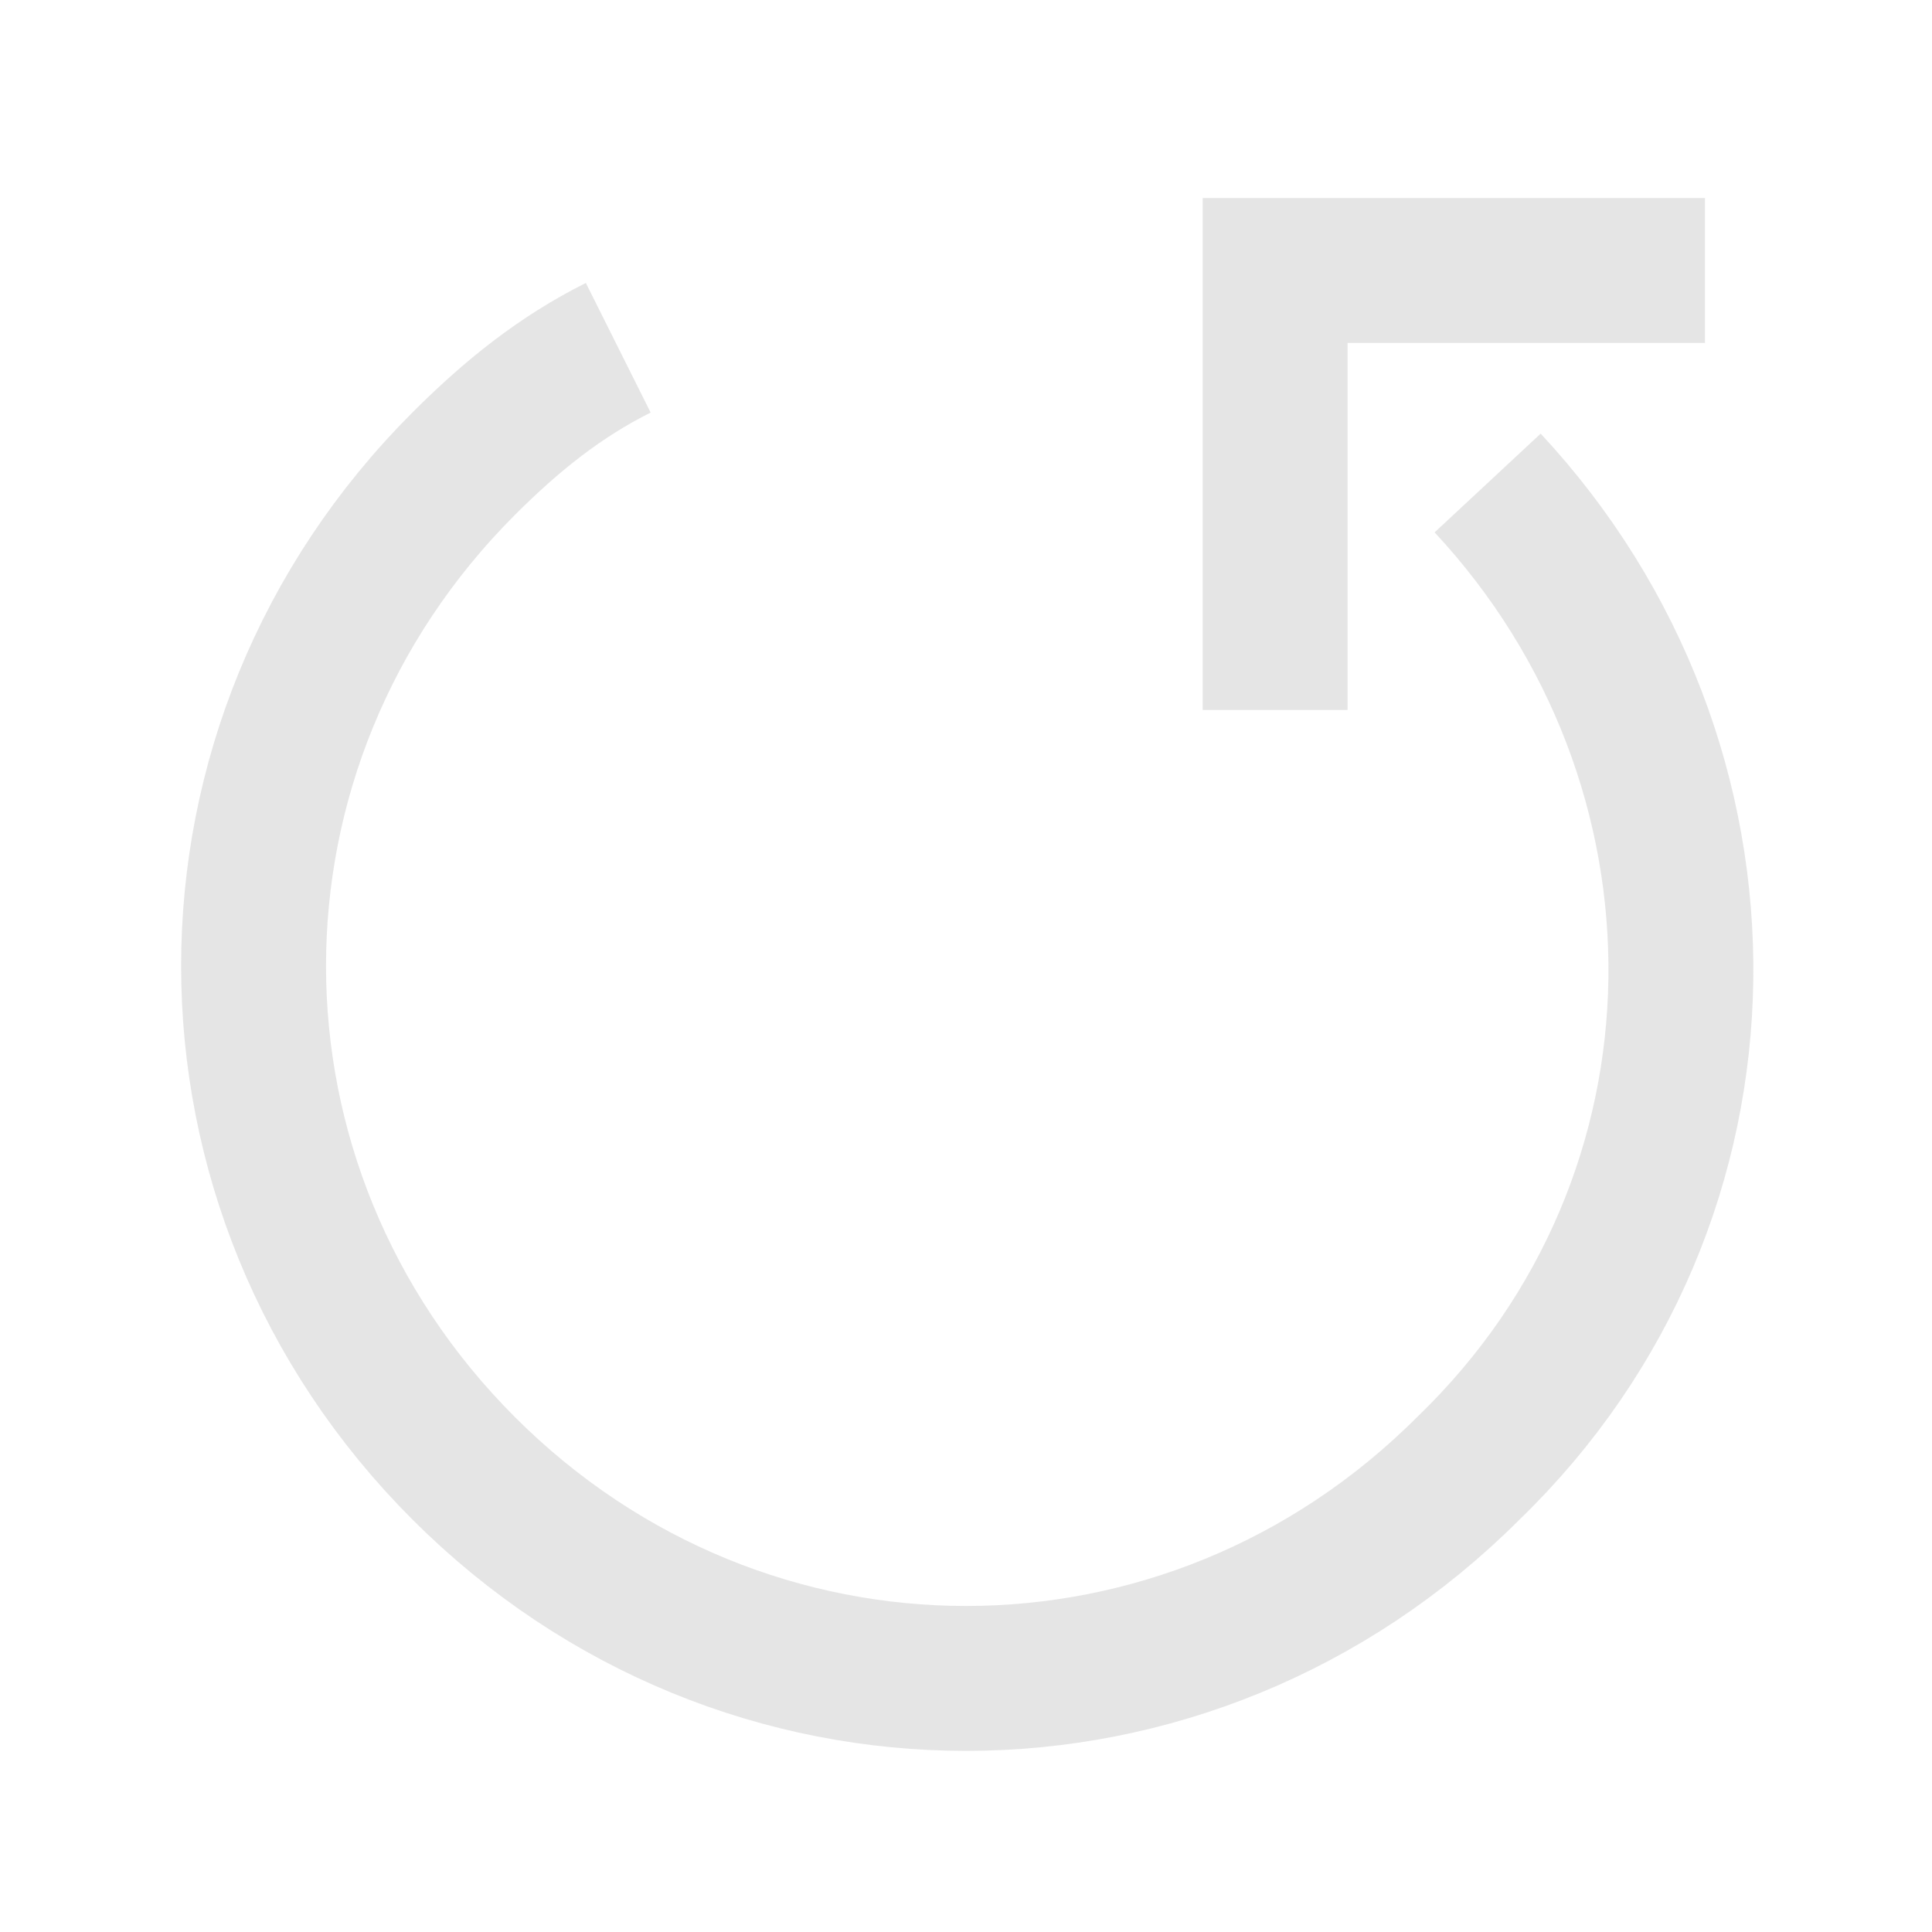
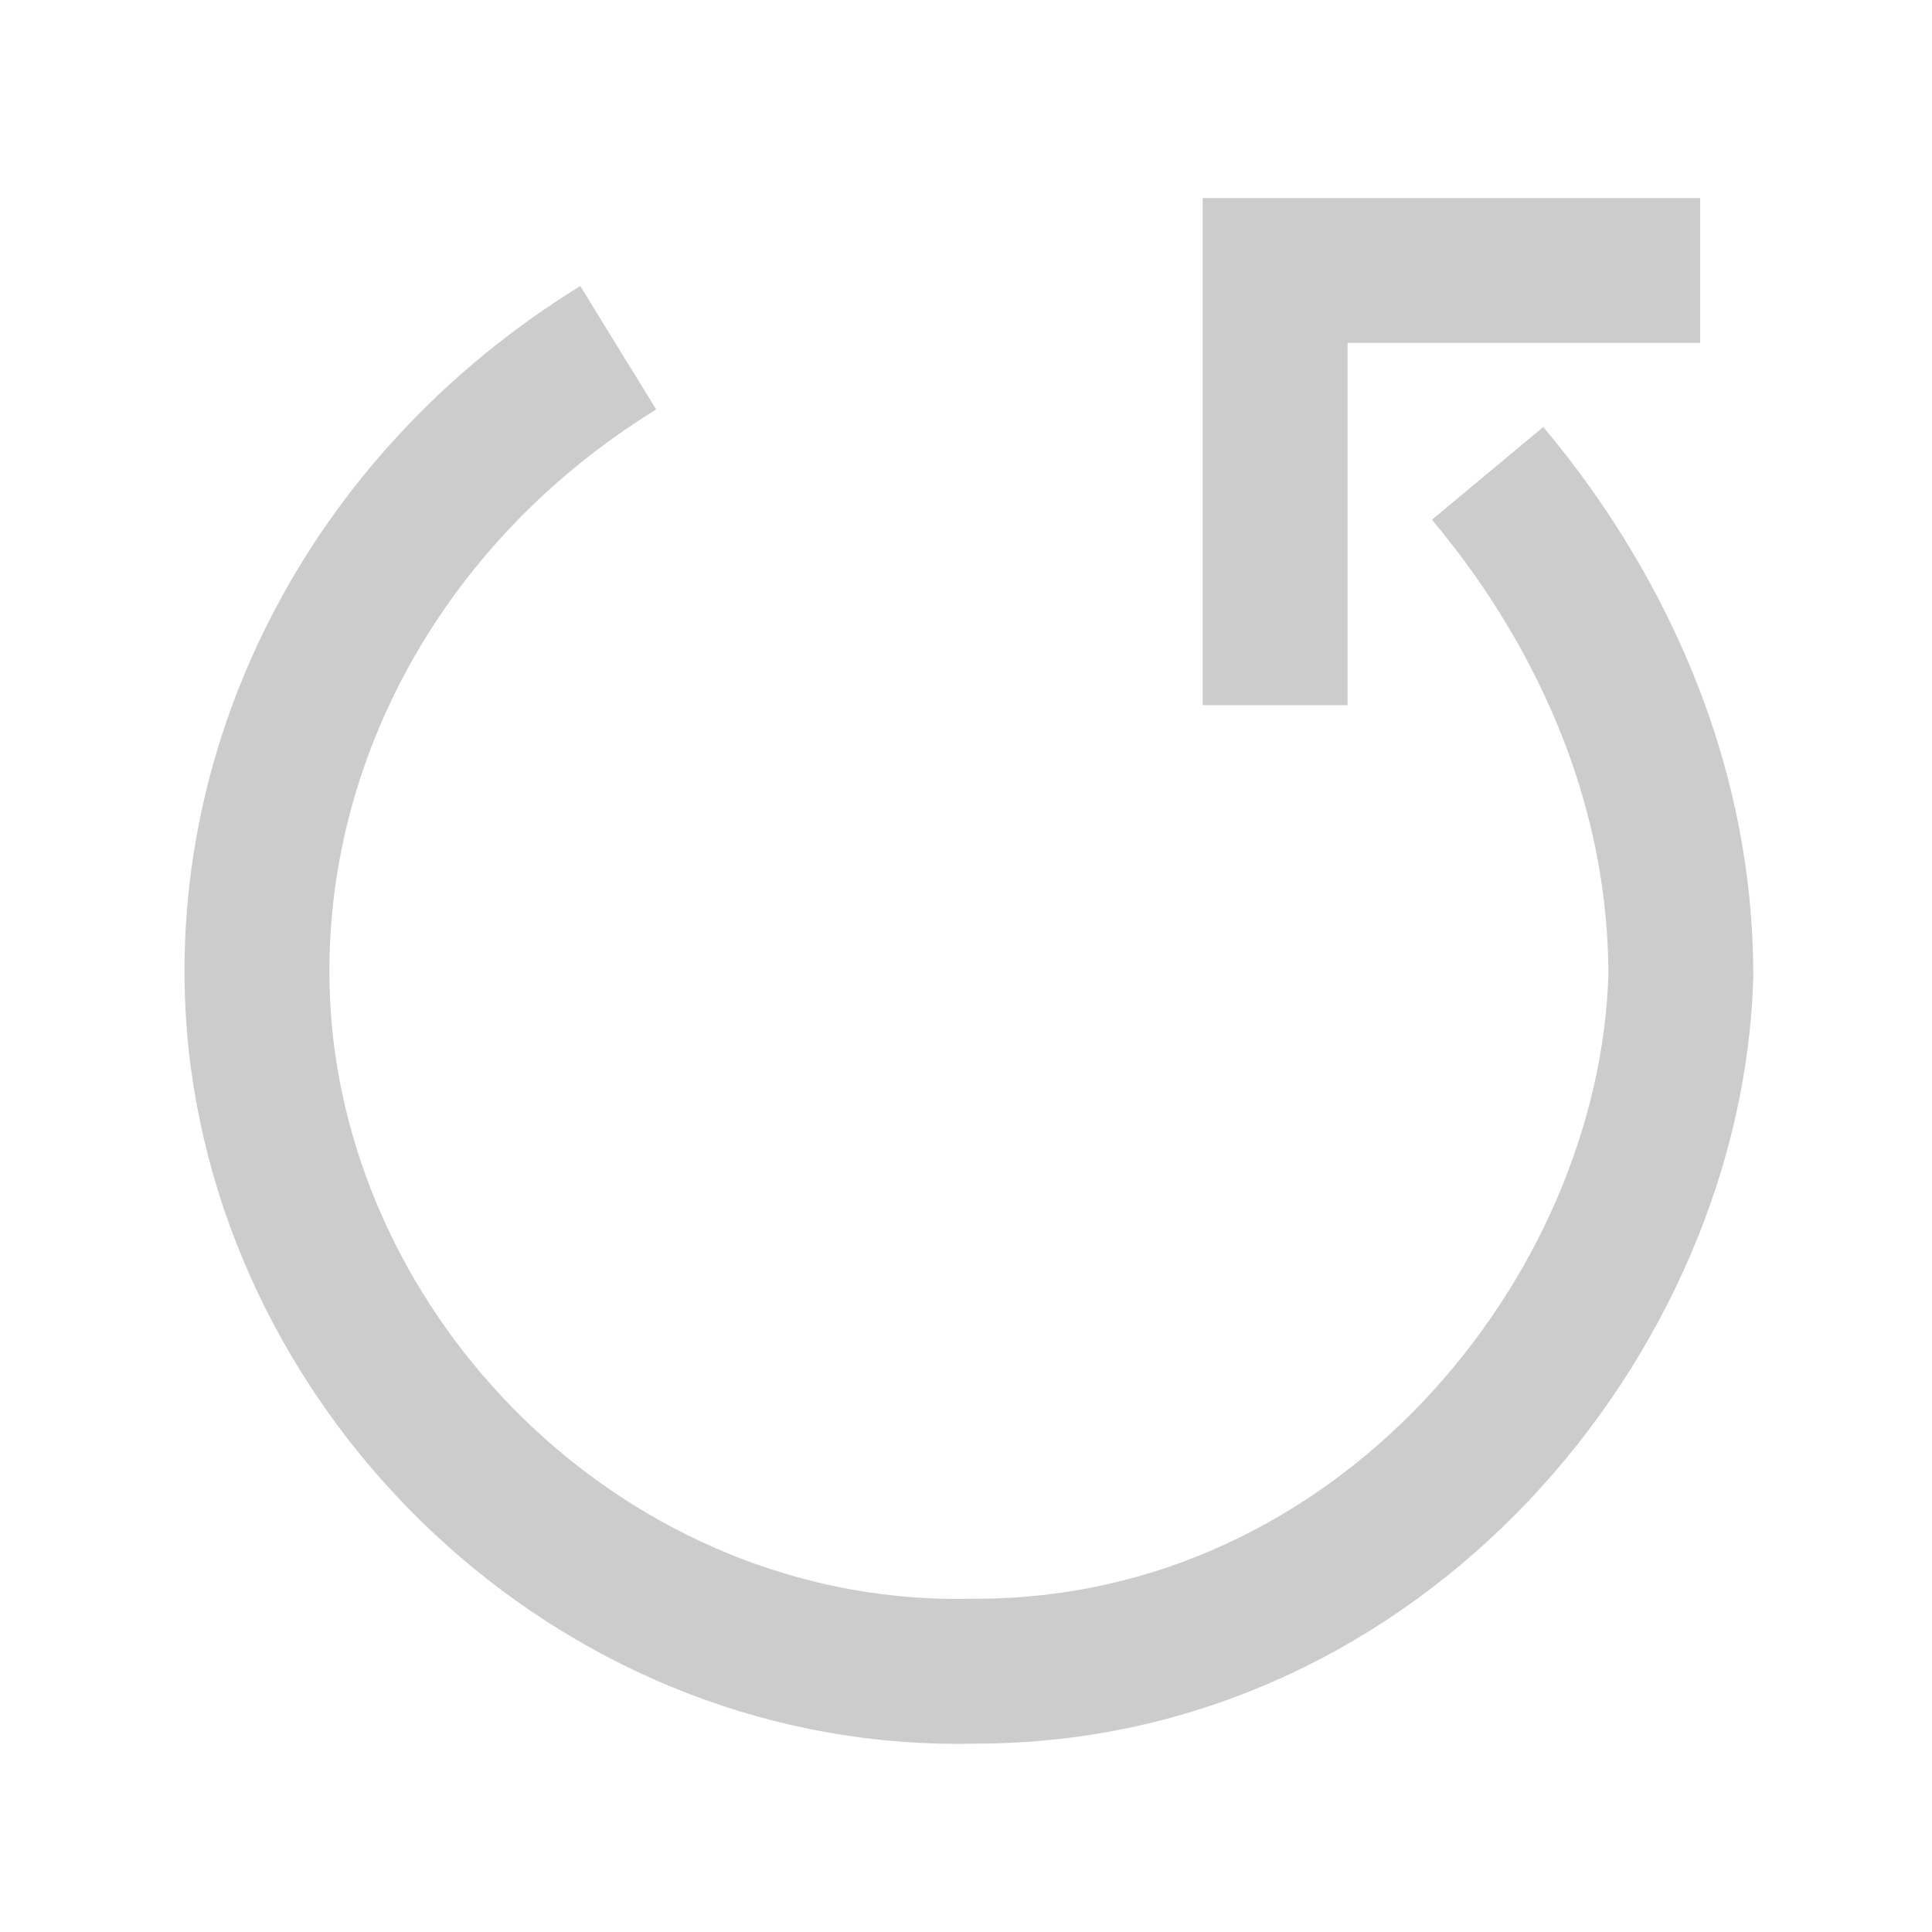
- <svg xmlns="http://www.w3.org/2000/svg" id="Layer_1" data-name="Layer 1" version="1.1" viewBox="0 0 20 20">
+ <svg xmlns="http://www.w3.org/2000/svg" id="Layer_1" version="1.1" viewBox="0 0 20 20">
  <defs>
    <style>
-       .cls-1 {
-         stroke-linecap: square;
-       }
- 
-       .cls-1, .cls-2 {
+       .st0 {
        fill: none;
        stroke: #ccc;
-         stroke-opacity: .5;
+         stroke-miterlimit: 10;
        stroke-width: 1.5px;
-       }
- 
-       .cls-2 {
-         stroke-miterlimit: 10;
      }
    </style>
  </defs>
-   <path class="cls-2" d="M15.4,5c2.7,2.9,2.7,7.4-.2,10.2-2.9,2.9-7.5,2.9-10.4,0s-2.9-7.5,0-10.4c.5-.5,1-.9,1.6-1.2" />
-   <polyline class="cls-1" points="16.9 2.8 13.2 2.8 13.2 6.6" />
+   <path class="st0" d="M6.4,3.6c-2.6,1.6-4,4.4-3.7,7.2.4,3.6,3.6,6.6,7.4,6.5,4.2,0,7.2-3.7,7.3-7.2,0-2.7-1.5-4.6-2-5.2" />
+   <polyline class="st0" points="17.6 2.8 13.2 2.8 13.2 7.3" />
</svg>
